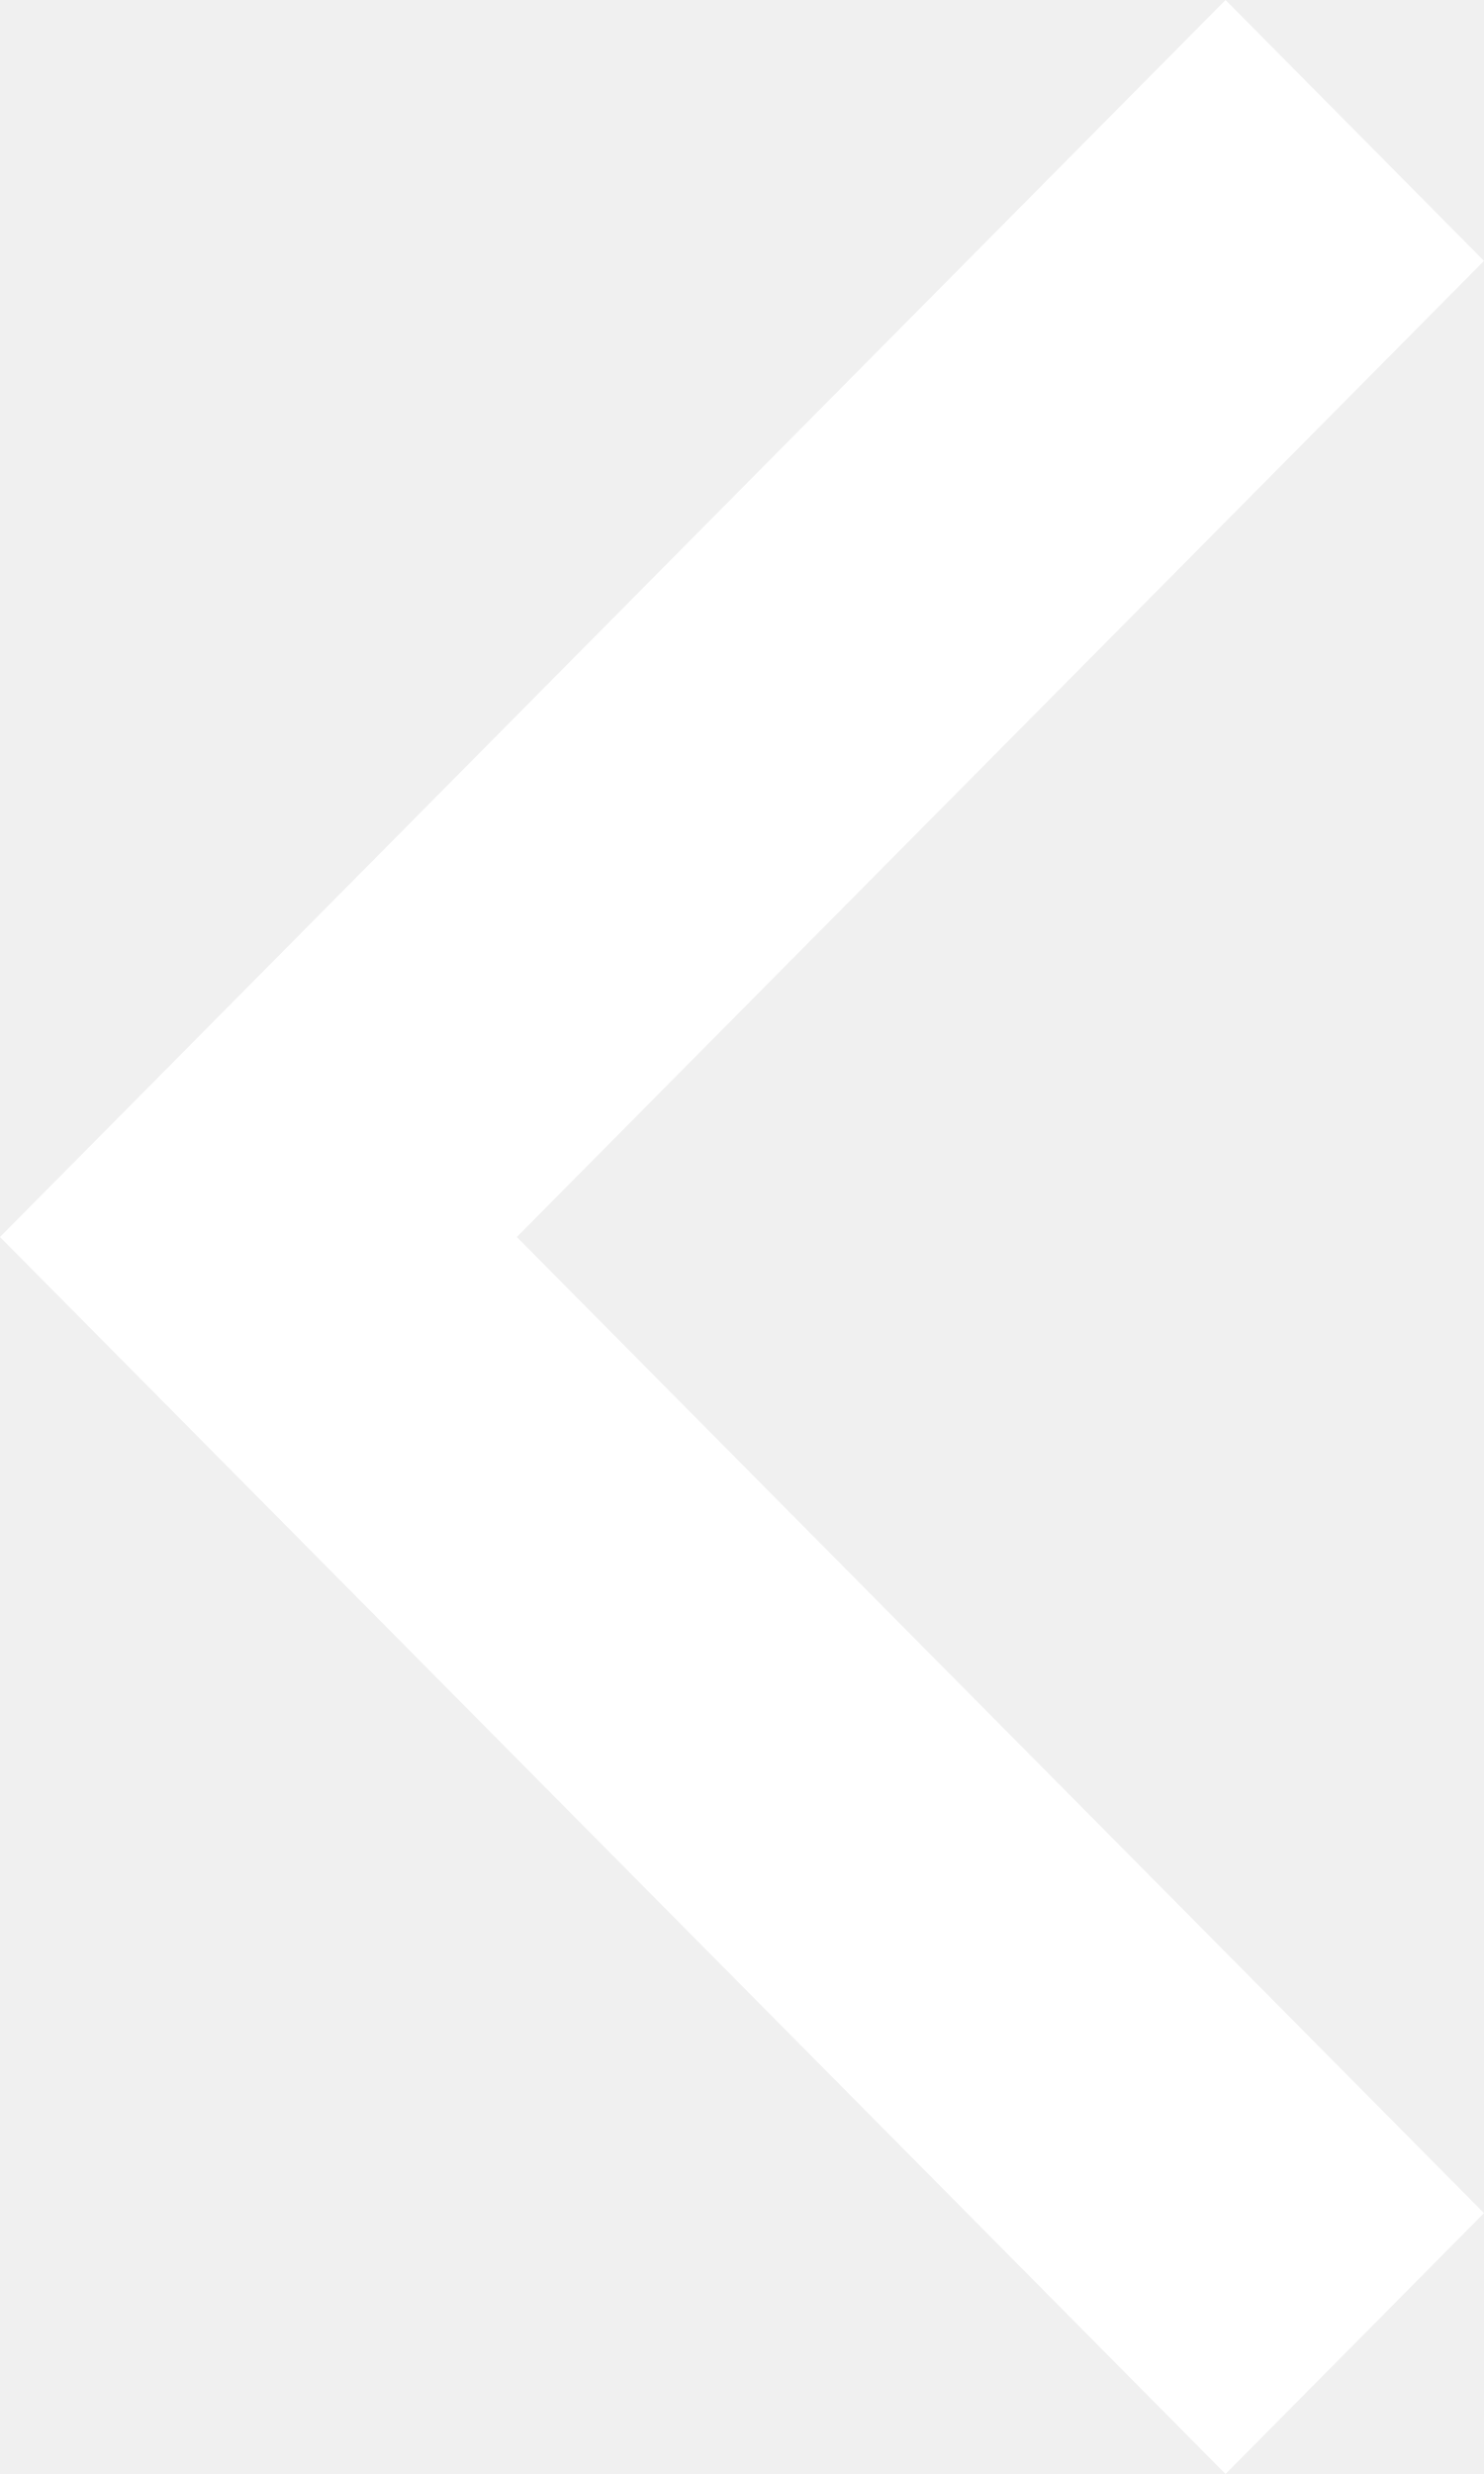
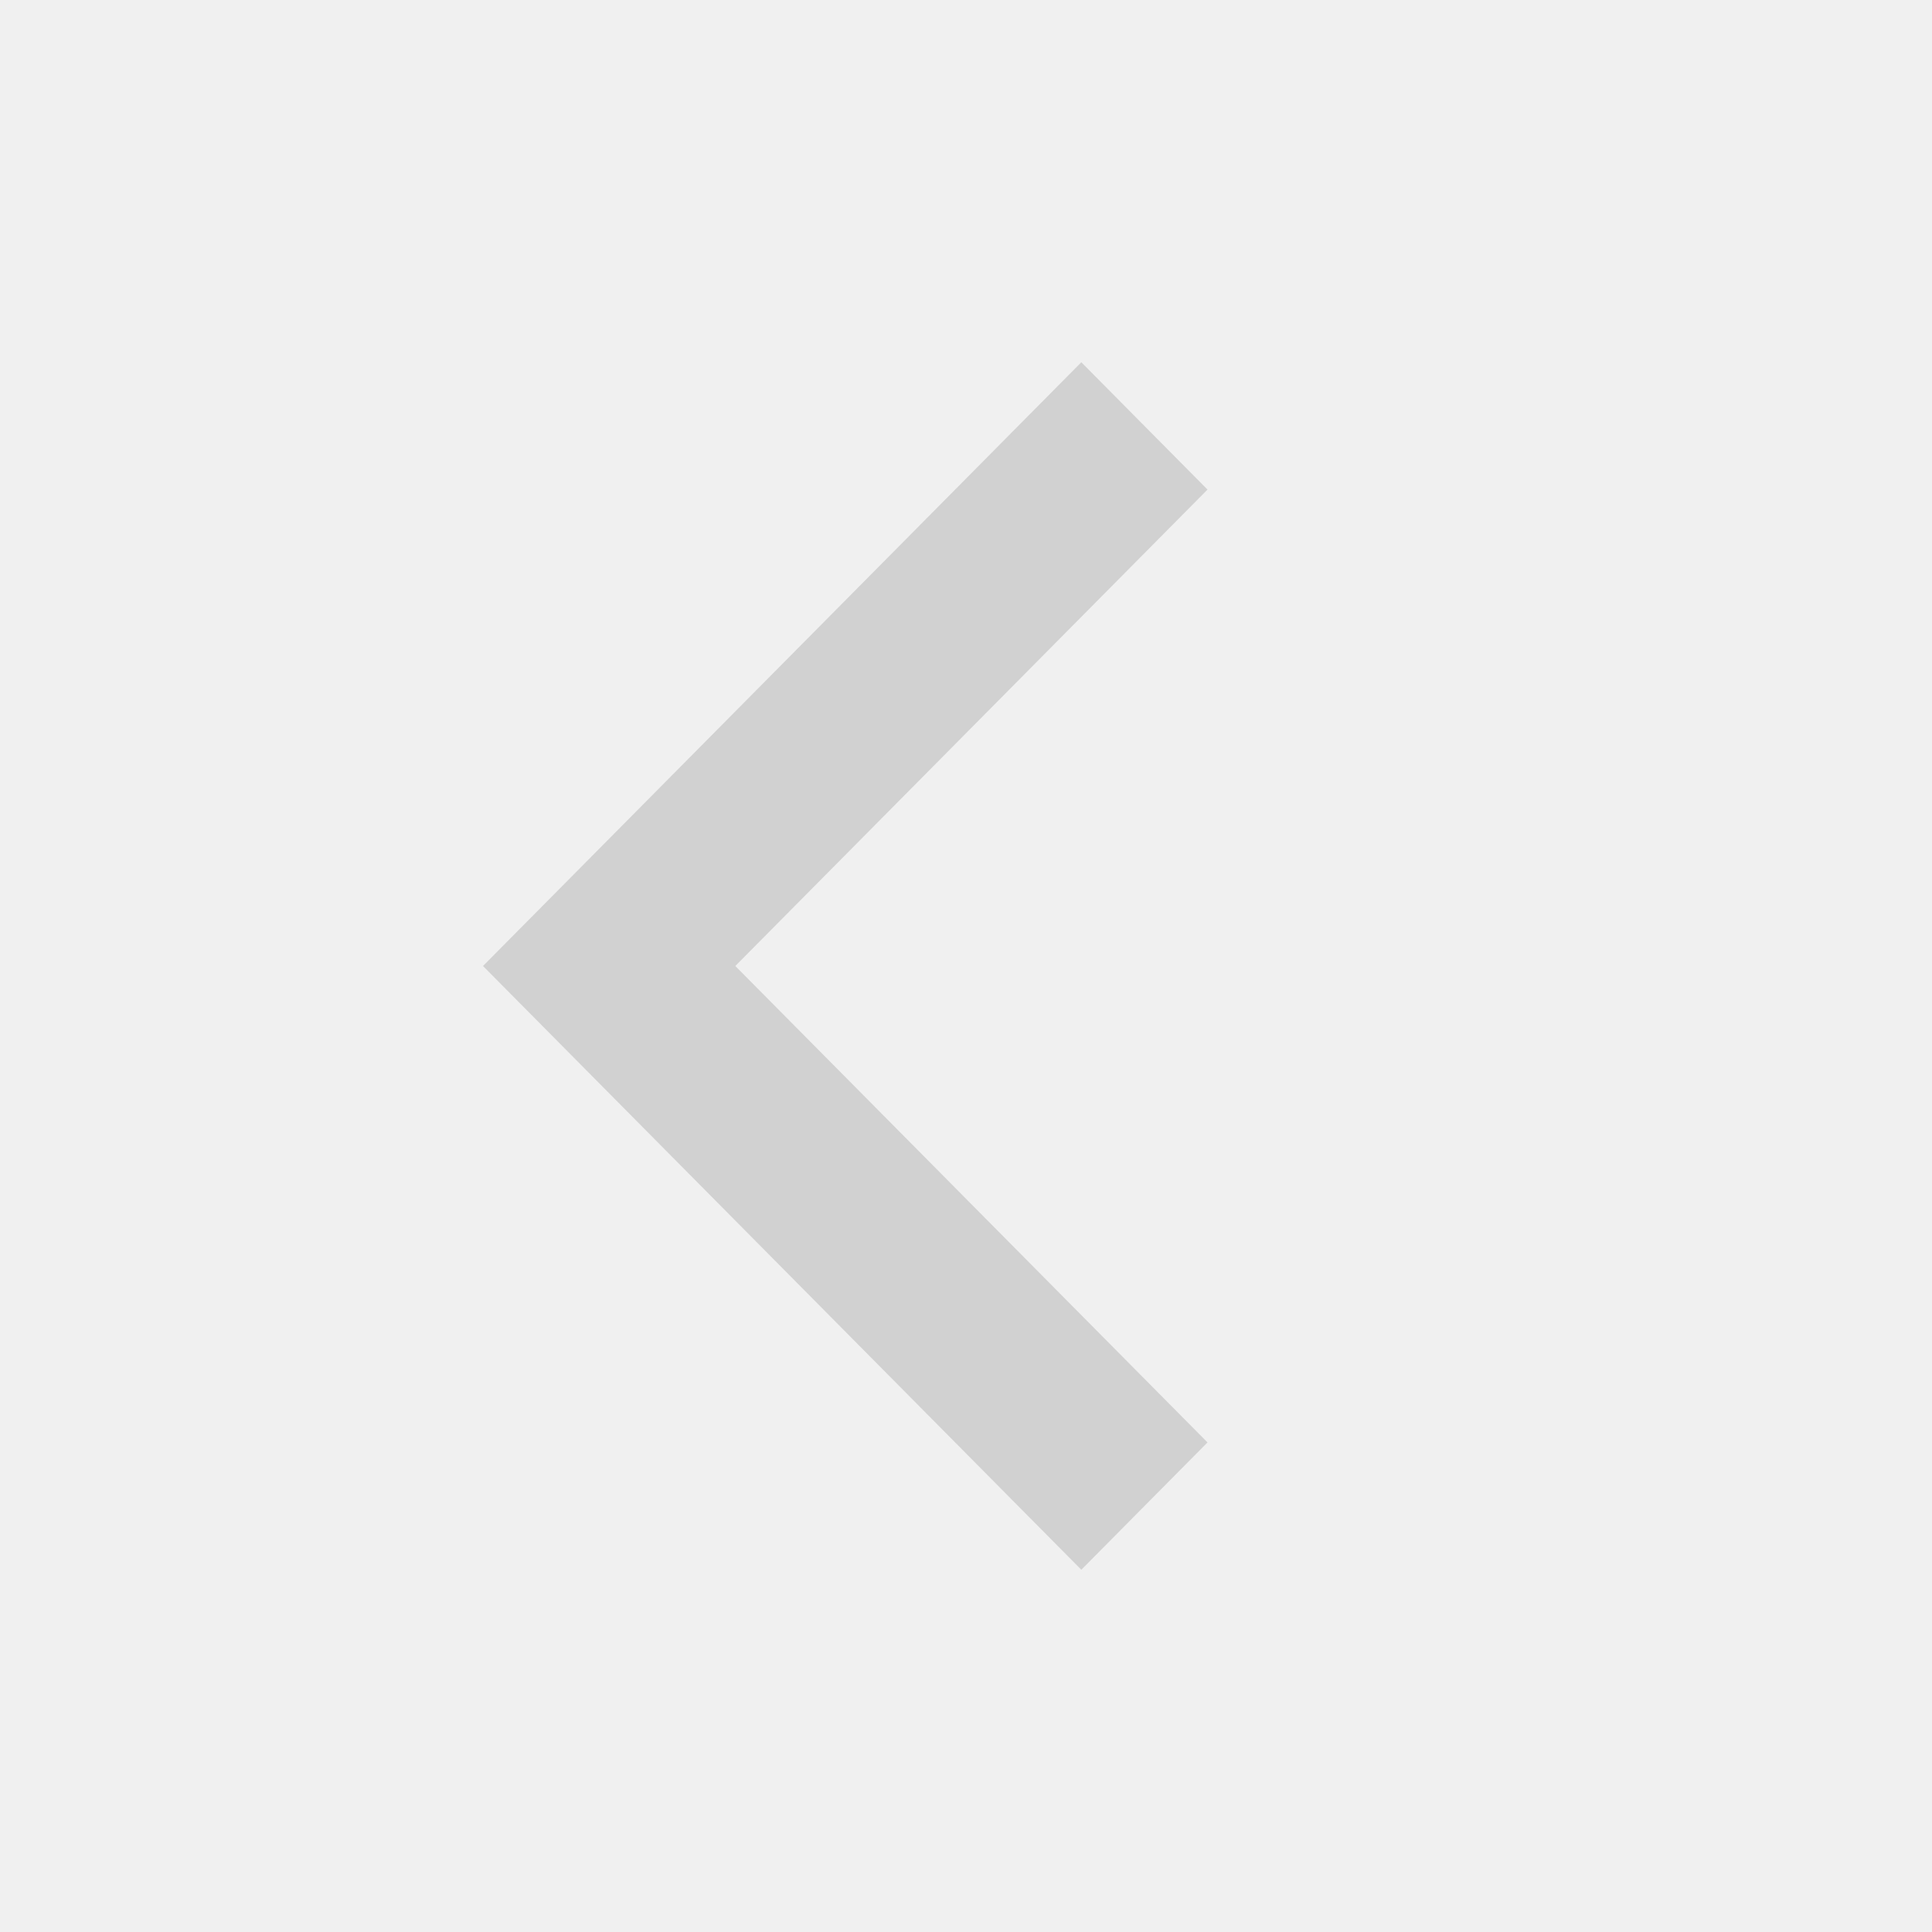
- <svg xmlns="http://www.w3.org/2000/svg" width="12px" height="20px" viewBox="0 0 12 20" version="1.1">
-   <g id="最小尺寸" stroke="none" stroke-width="1" fill="none" fill-rule="evenodd">
-     <g id="1024备份" transform="translate(-298, -102)">
-       <g id="icon/arrow_left_hover" transform="translate(288, 94)">
-         <rect id="矩形" fill-opacity="0" fill="#008FFF" x="0" y="0" width="36" height="36" />
-         <g id="icon/32px/arrow_left" transform="translate(2, 2)" fill="#FFFFFF">
-           <polygon id="路径-17" points="17.91 6 20 8.109 12.179 16 20 23.891 17.91 26 8 16" />
-         </g>
-       </g>
-     </g>
+ <svg xmlns="http://www.w3.org/2000/svg" width="32px" height="32px" viewBox="0 0 32 32" version="1.1">
+   <g id="01-通用/图标/32px/arrow_left" stroke="none" stroke-width="1" fill="none" fill-rule="evenodd">
+     <polygon id="路径-17" fill="#D1D1D1" points="17.91 6 20 8.109 12.179 16 20 23.891 17.91 26 8 16" />
  </g>
</svg>
